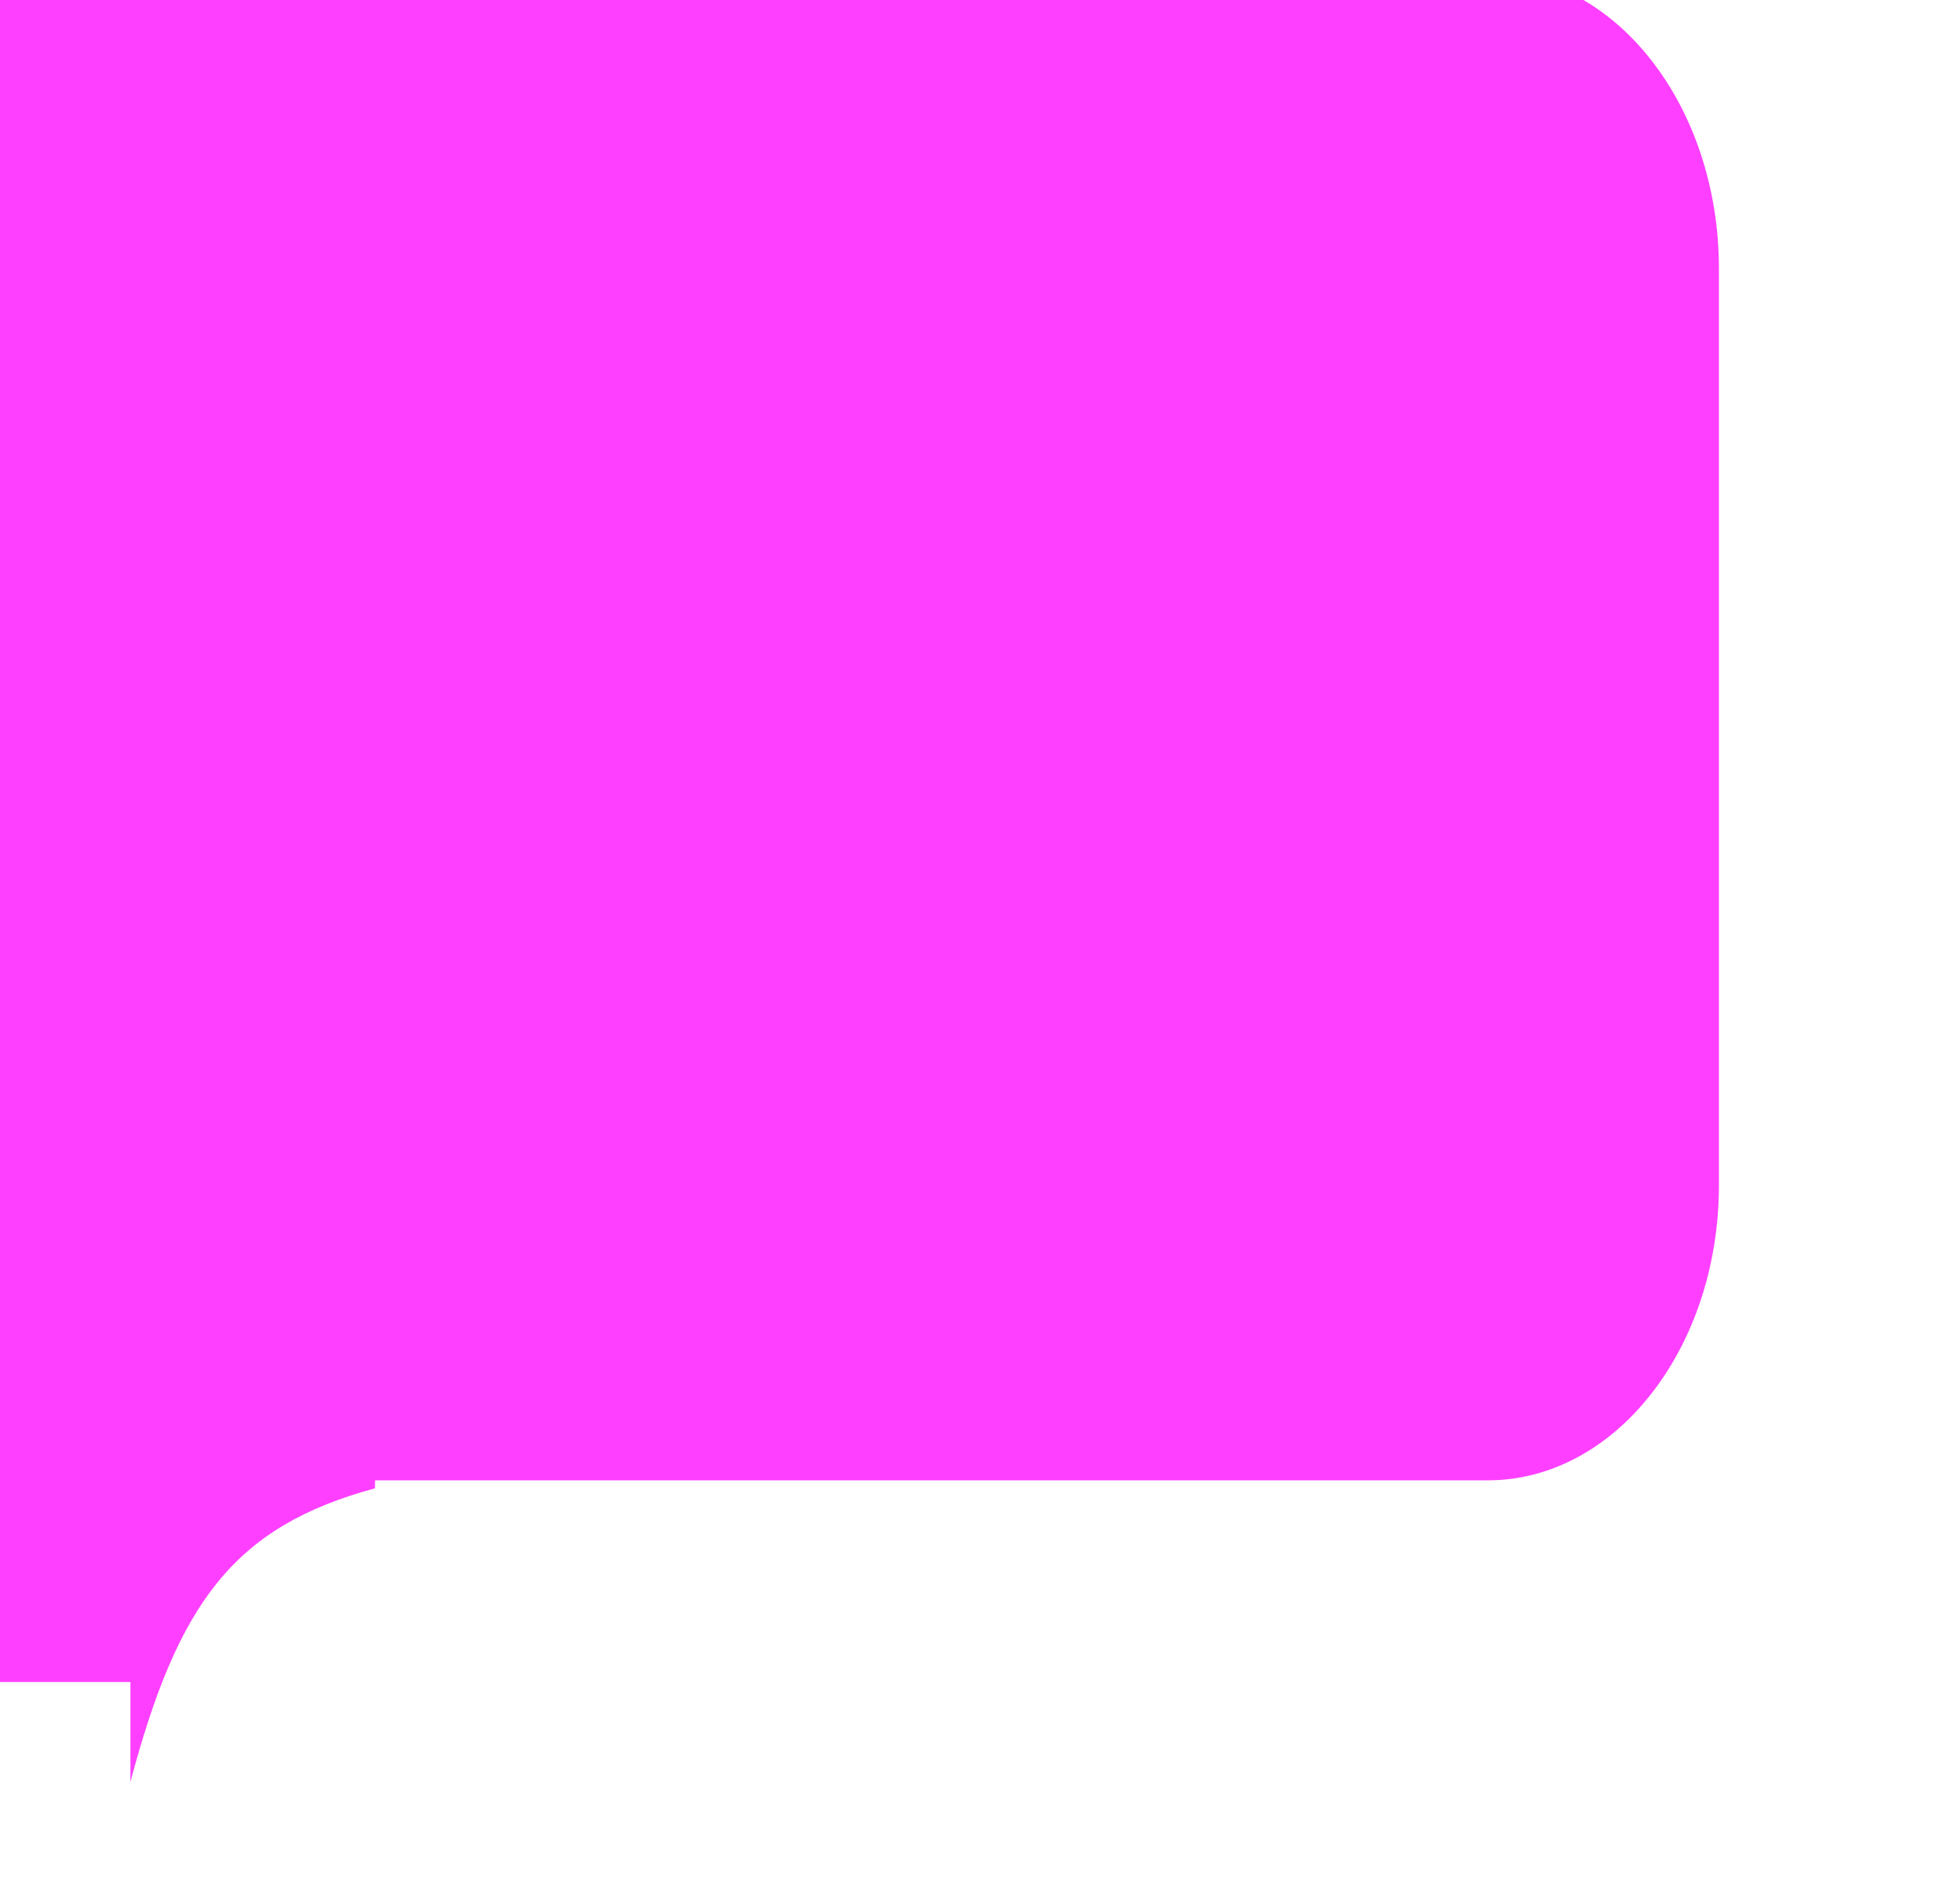
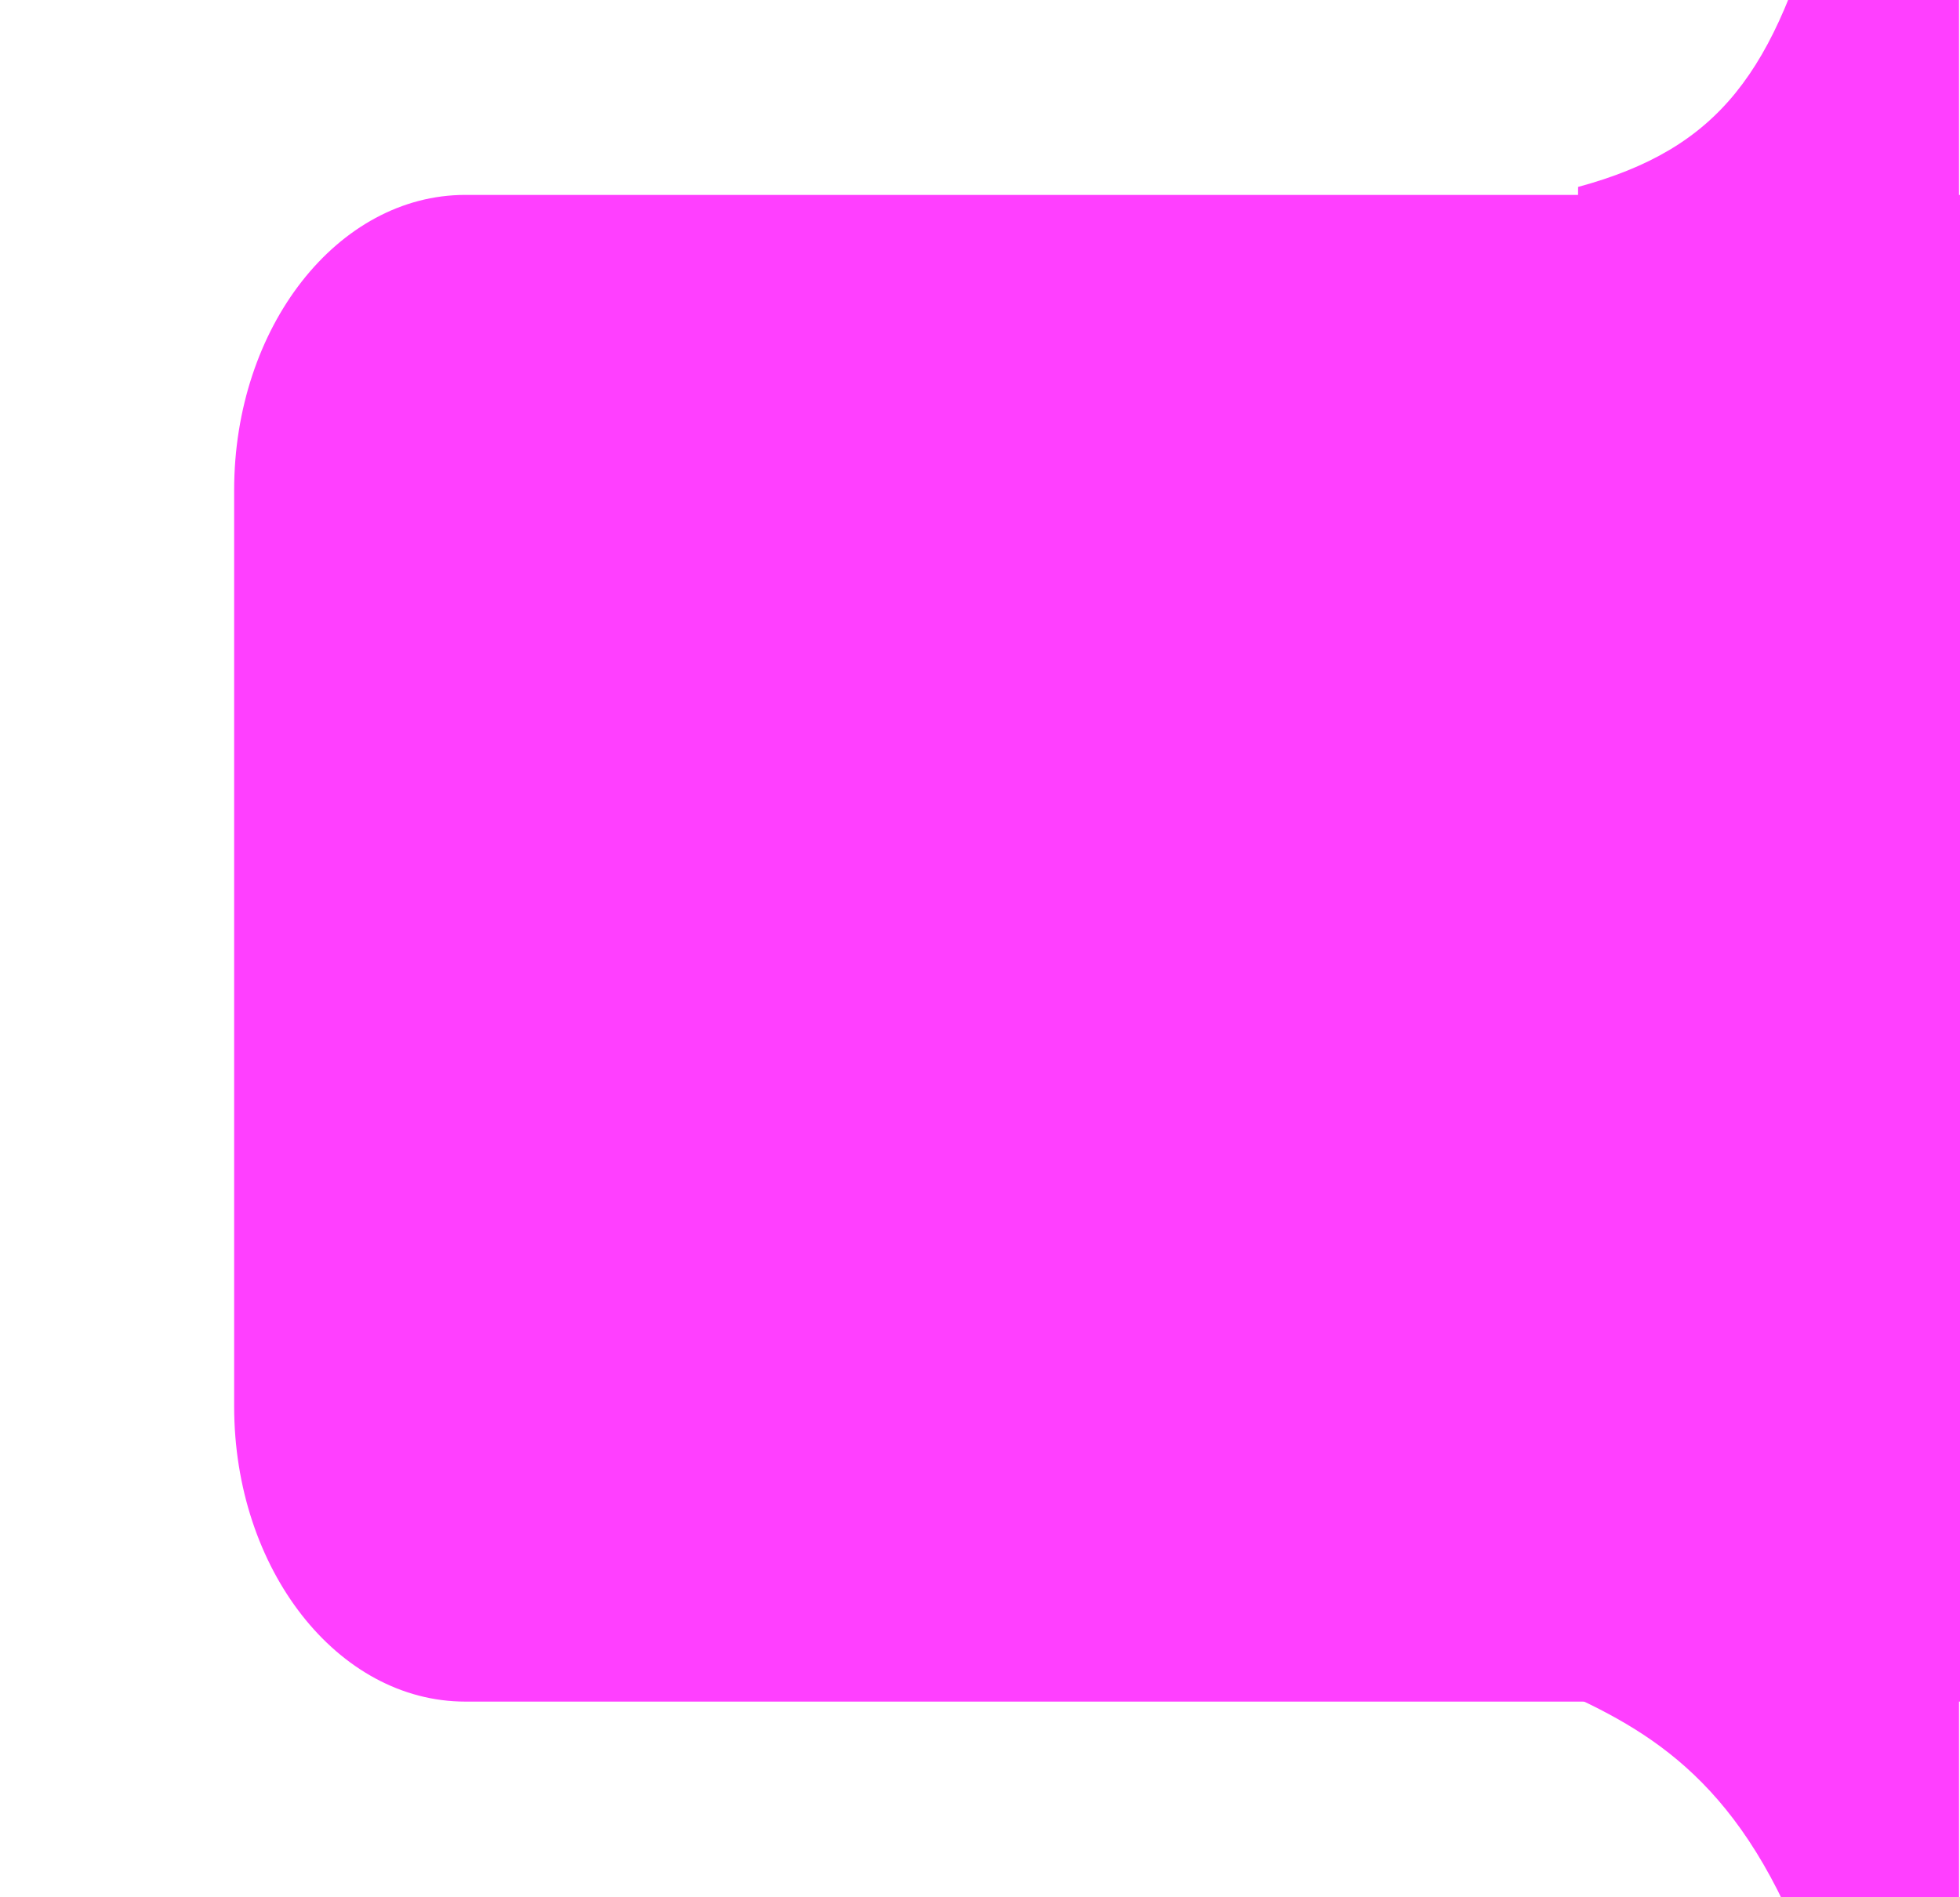
<svg xmlns="http://www.w3.org/2000/svg" width="46.5pt" height="45pt" viewBox="0 0 46.5 45">
  <defs />
-   <rect id="shape0" transform="matrix(0.9019074 0 0 1.152105 -5.765625 -0.6256245)" fill="#ff3fff" fill-rule="evenodd" stroke-opacity="0" stroke="#000000" stroke-width="0" stroke-linecap="square" stroke-linejoin="bevel" width="51.609" height="31.031" rx="6.081" ry="6.081" />
-   <path id="shape1" transform="matrix(0.9019074 0 0 1.152105 3.09375 -7.781261)" fill="#ff3fff" fill-rule="evenodd" stroke-opacity="0" stroke="#000000" stroke-width="0" stroke-linecap="square" stroke-linejoin="bevel" d="M6.591 6.328C4.025 5.401 1.663 4.126 0 0L0 43.453C1.251 39.776 2.704 38.198 6.434 37.406C6.434 37.406 6.486 27.047 6.591 6.328Z" />
-   <rect id="shape2" transform="matrix(1 0 0 1.313654 -0.140625 -5.410525)" fill="#ff3fff" fill-rule="evenodd" stroke-opacity="0" stroke="#000000" stroke-width="0" stroke-linecap="square" stroke-linejoin="bevel" width="3.75" height="34.5" />
+   <rect id="shape0" transform="matrix(-0.9019074 0 0 -1.152105 52.10156 40.37562)" fill="#ff3fff" fill-rule="evenodd" stroke-opacity="0" stroke="#000000" stroke-width="0" stroke-linecap="square" stroke-linejoin="bevel" width="51.609" height="31.031" rx="6.081" ry="6.081" />
+   <path id="shape1" transform="matrix(-0.9019074 0 0 -1.152105 43.24219 47.53126)" fill="#ff3fff" fill-rule="evenodd" stroke-opacity="0" stroke="#000000" stroke-width="0" stroke-linecap="square" stroke-linejoin="bevel" d="M6.591 6.328C4.025 5.401 1.663 4.126 0 0L0 43.453C1.251 39.776 2.704 38.198 6.434 37.406C6.434 37.406 6.486 27.047 6.591 6.328Z" />
+   <rect id="shape2" transform="matrix(-1 0 0 -1.313654 46.47656 45.16052)" fill="#ff3fff" fill-rule="evenodd" stroke-opacity="0" stroke="#000000" stroke-width="0" stroke-linecap="square" stroke-linejoin="bevel" width="3.75" height="34.5" />
</svg>
